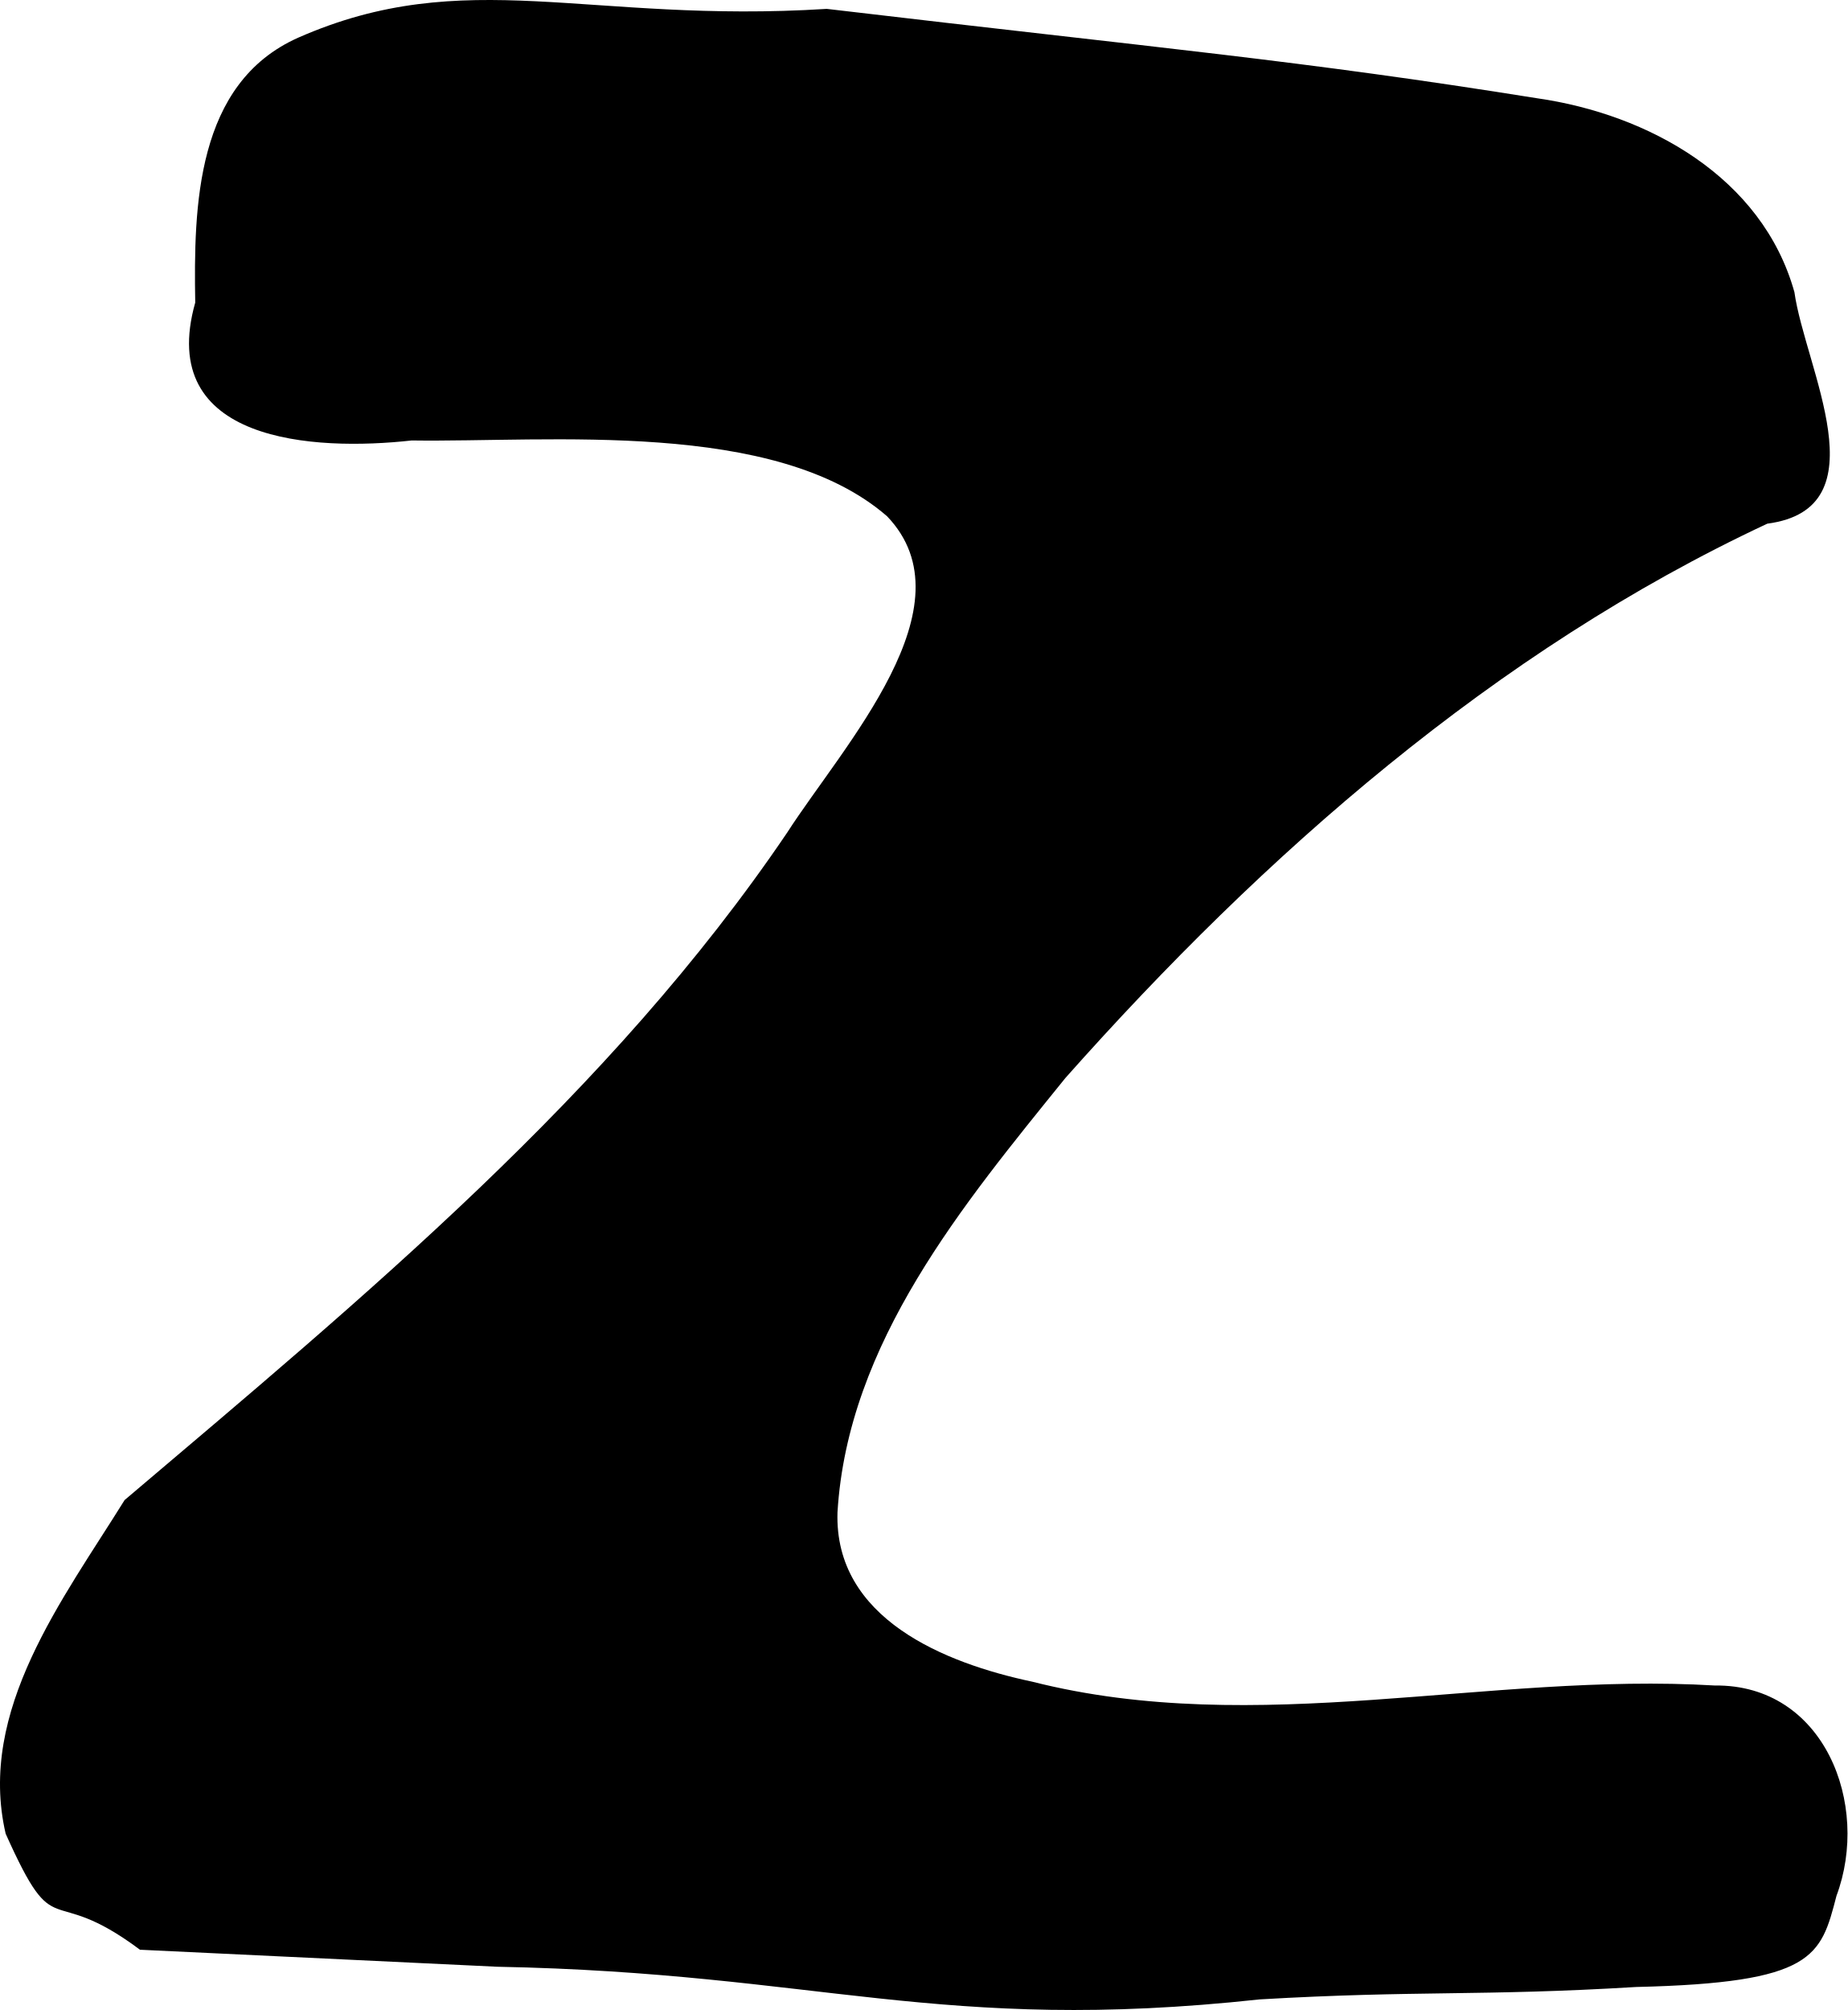
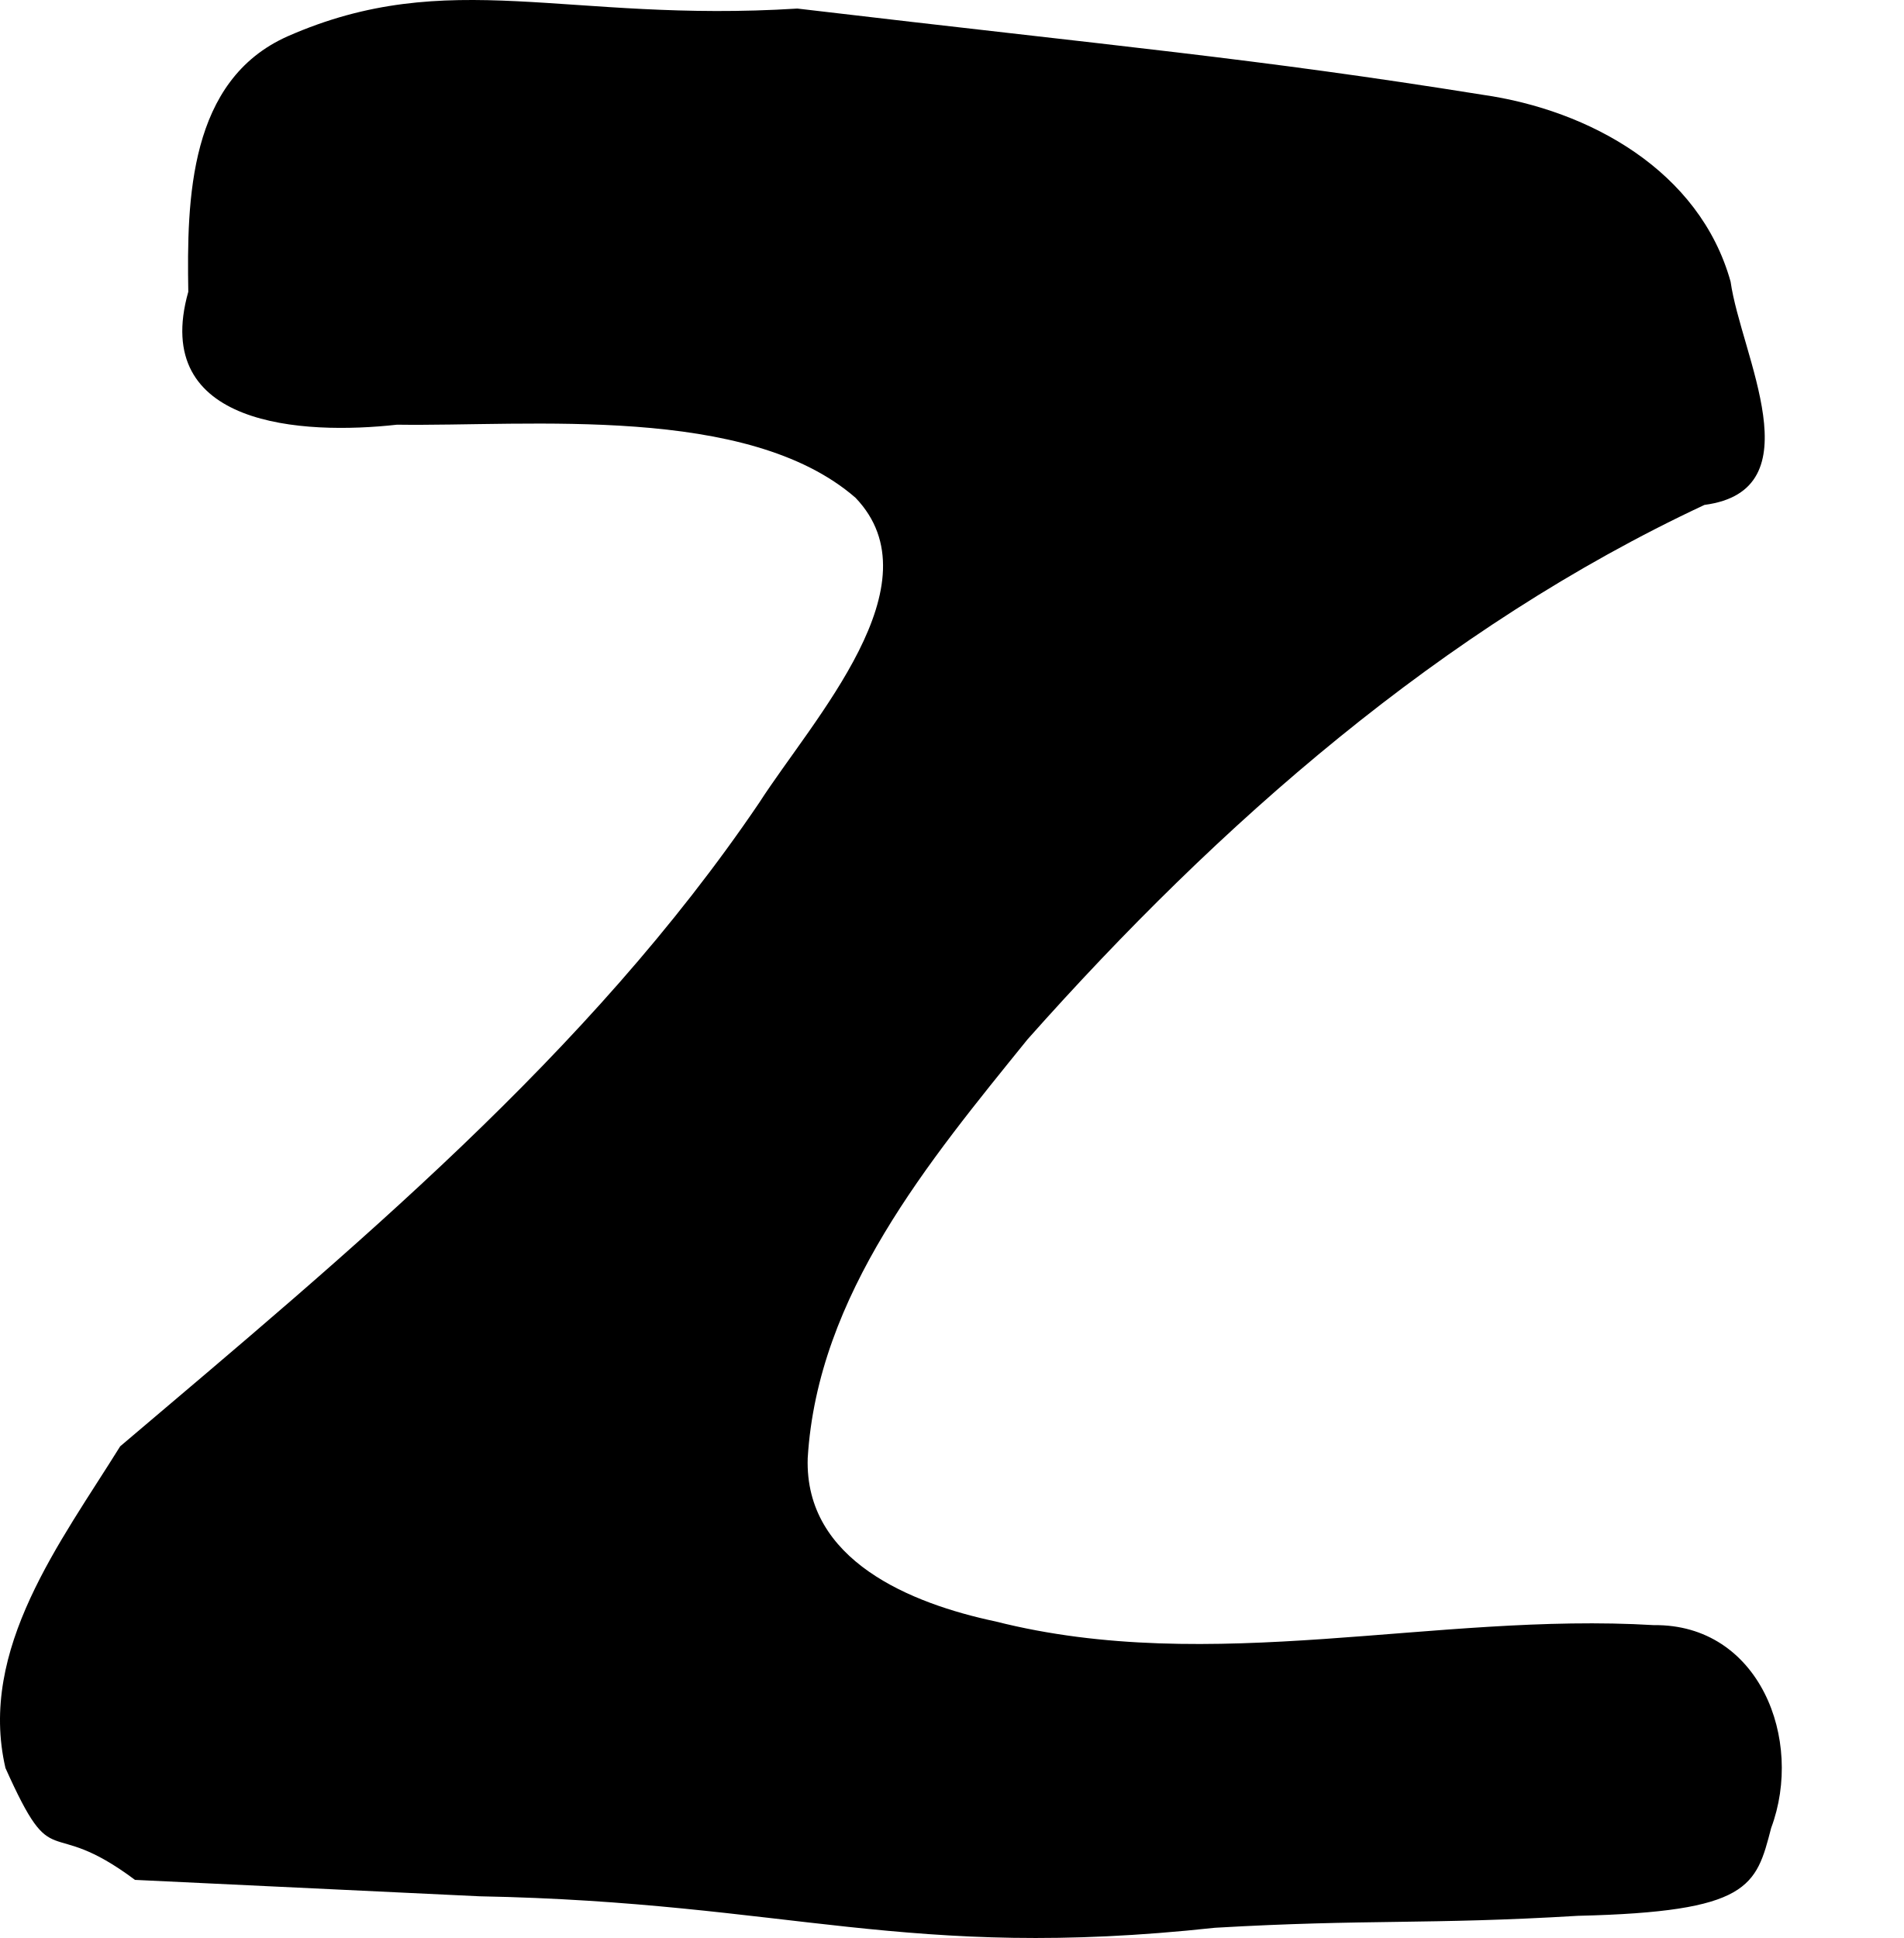
- <svg xmlns="http://www.w3.org/2000/svg" version="1.1" width="1022.029" height="1111.683" id="svg4455">
+ <svg xmlns="http://www.w3.org/2000/svg" version="1.1" width="1092.029" height="1111.683" id="svg4455">
  <defs id="defs4457" />
  <path d="M 77.434,1078.348 C 26.116,1039.983 31.615,1077.696 3.136,1014.195 -12.717,945.957 34.988,884.306 68.927,829.649 201.014,717.602 337.49,605.147 435.425,460.548 466.523,412.227 538.194,335.059 490.69,285.501 428.707,231.683 304.12,244.7 227.741,243.613 173.73,249.622 86.099,244.84 108,167.368 107.133,114.206 108.308,46.094 164.923,20.856 257.782,-20.005 324.995,13.275 457.37,4.91 644.632,27.049 718.476,33.232 850.319,54.346 c 61.544,8.811 124.56,43.636 142.335,107.21 5.873,41.885 48.854,119.676 -14.993,128.074 -150.715,70.459 -278.517,183.008 -388.257,306.547 -56.604,70.01 -120.454,146.506 -126.108,240.24 -1.885,58.895 59.541,83.479 107.712,93.677 124.445,31.516 252.031,-5.38 377.638,2.12 60.509,-0.68 86.172,65.72 67.278,116.342 -8.708,33.58 -12.204,48.087 -110.804,50.4 -86.394,5.201 -120.519,1.77 -208.268,6.859 -177.507,19.22 -243.41,-14.64 -421.813,-18.057 z" id="path7950-9" style="fill:#000000" />
</svg>
